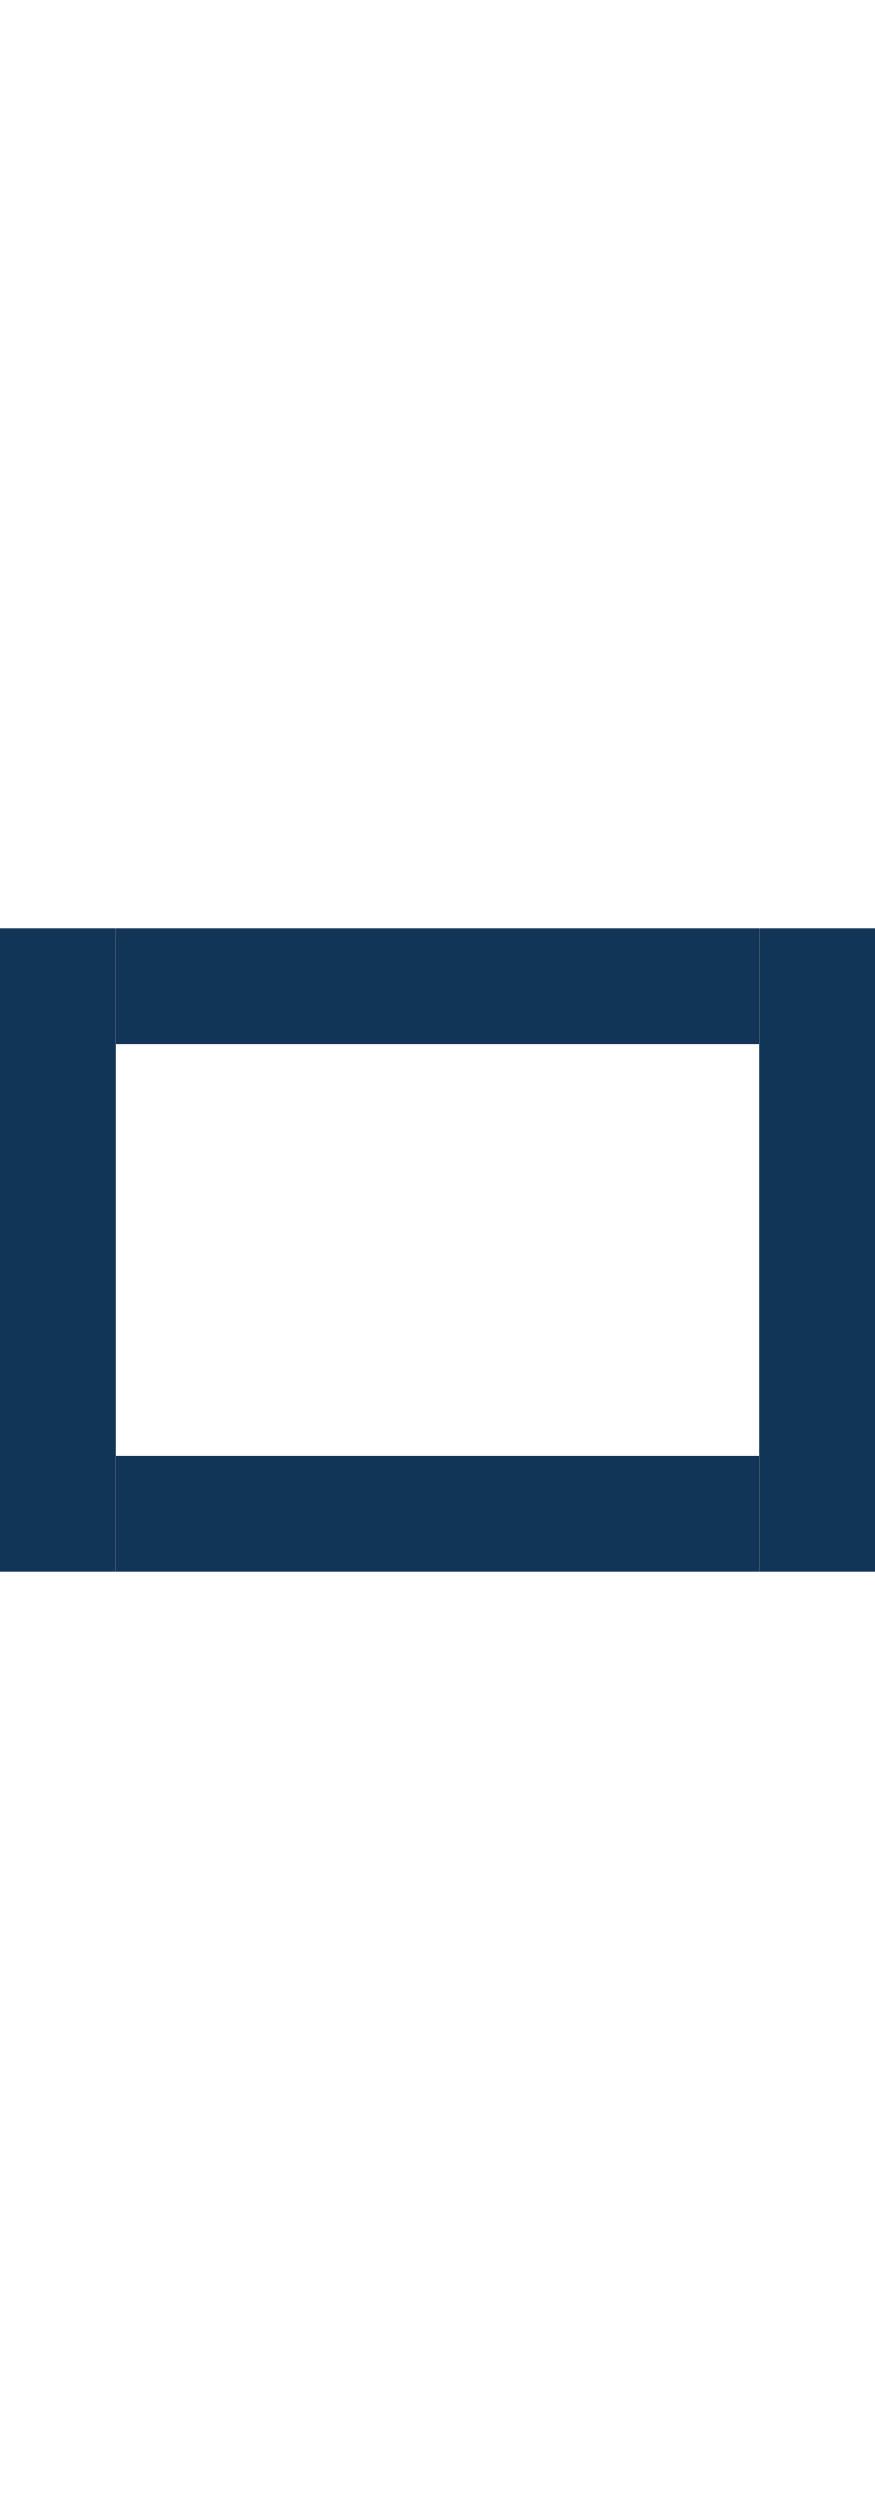
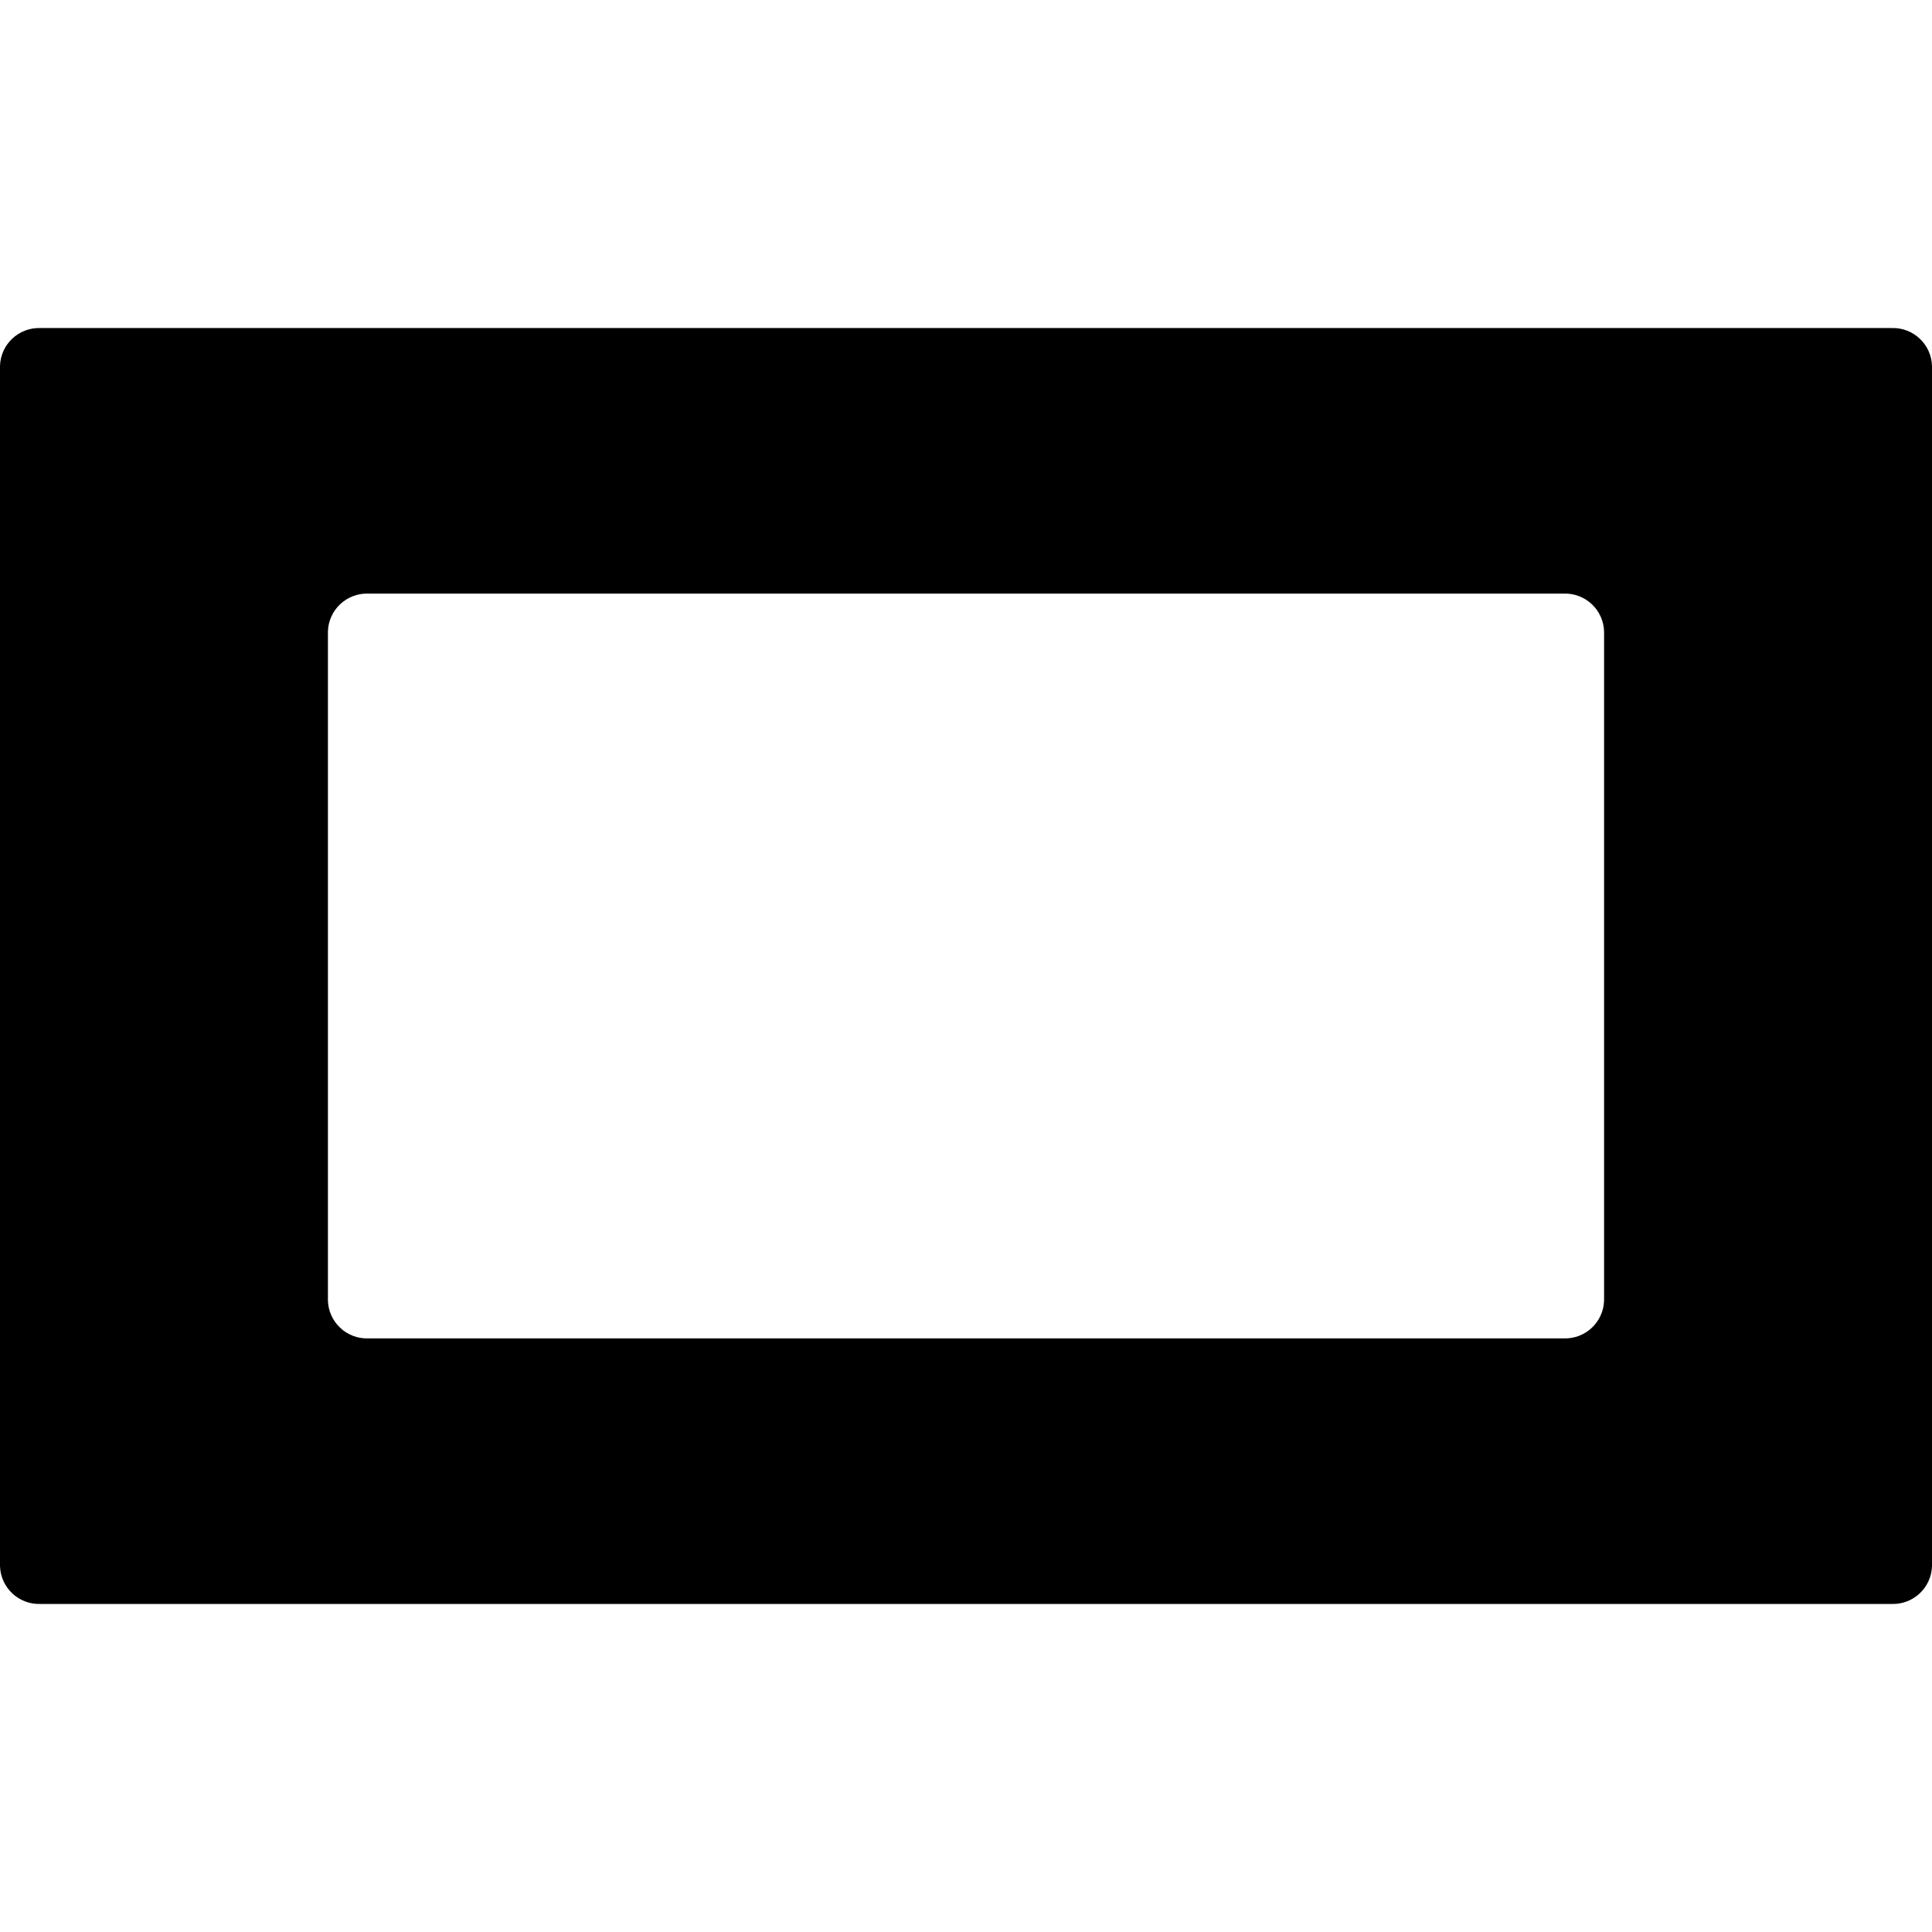
- <svg xmlns="http://www.w3.org/2000/svg" viewBox="0 0 680 500" width="0.7em" height="2em" fill="#123456">
+ <svg xmlns="http://www.w3.org/2000/svg" viewBox="0 0 385.08 254.31" width="0.7em" height="0.7em">
+   <defs>
+     <style>.cls-1{fill:black;}</style>
+   </defs>
  <g id="Layer_2" data-name="Layer 2">
    <g id="Layer_1-2" data-name="Layer 1">
-       <rect x="90" y="410" width="500" height="90" />
-       <rect x="90" width="500" height="90" />
-       <rect x="385" y="205" width="500" height="90" transform="translate(885 -385) rotate(90)" />
-       <rect x="-205" y="205" width="500" height="90" transform="translate(295 205) rotate(90)" />
+       <path class="cls-1" d="M0,7.54V246.76a7.78,7.78,0,0,0,8,7.55H377.08a7.78,7.78,0,0,0,8-7.55V7.54a7.78,7.78,0,0,0-8-7.54H8A7.78,7.78,0,0,0,0,7.54ZM311.72,201.38H73.36a7.78,7.78,0,0,1-8-7.55V60.48a7.78,7.78,0,0,1,8-7.55H311.72a7.78,7.78,0,0,1,8,7.55V193.83A7.78,7.78,0,0,1,311.72,201.38Z" />
    </g>
  </g>
</svg>
